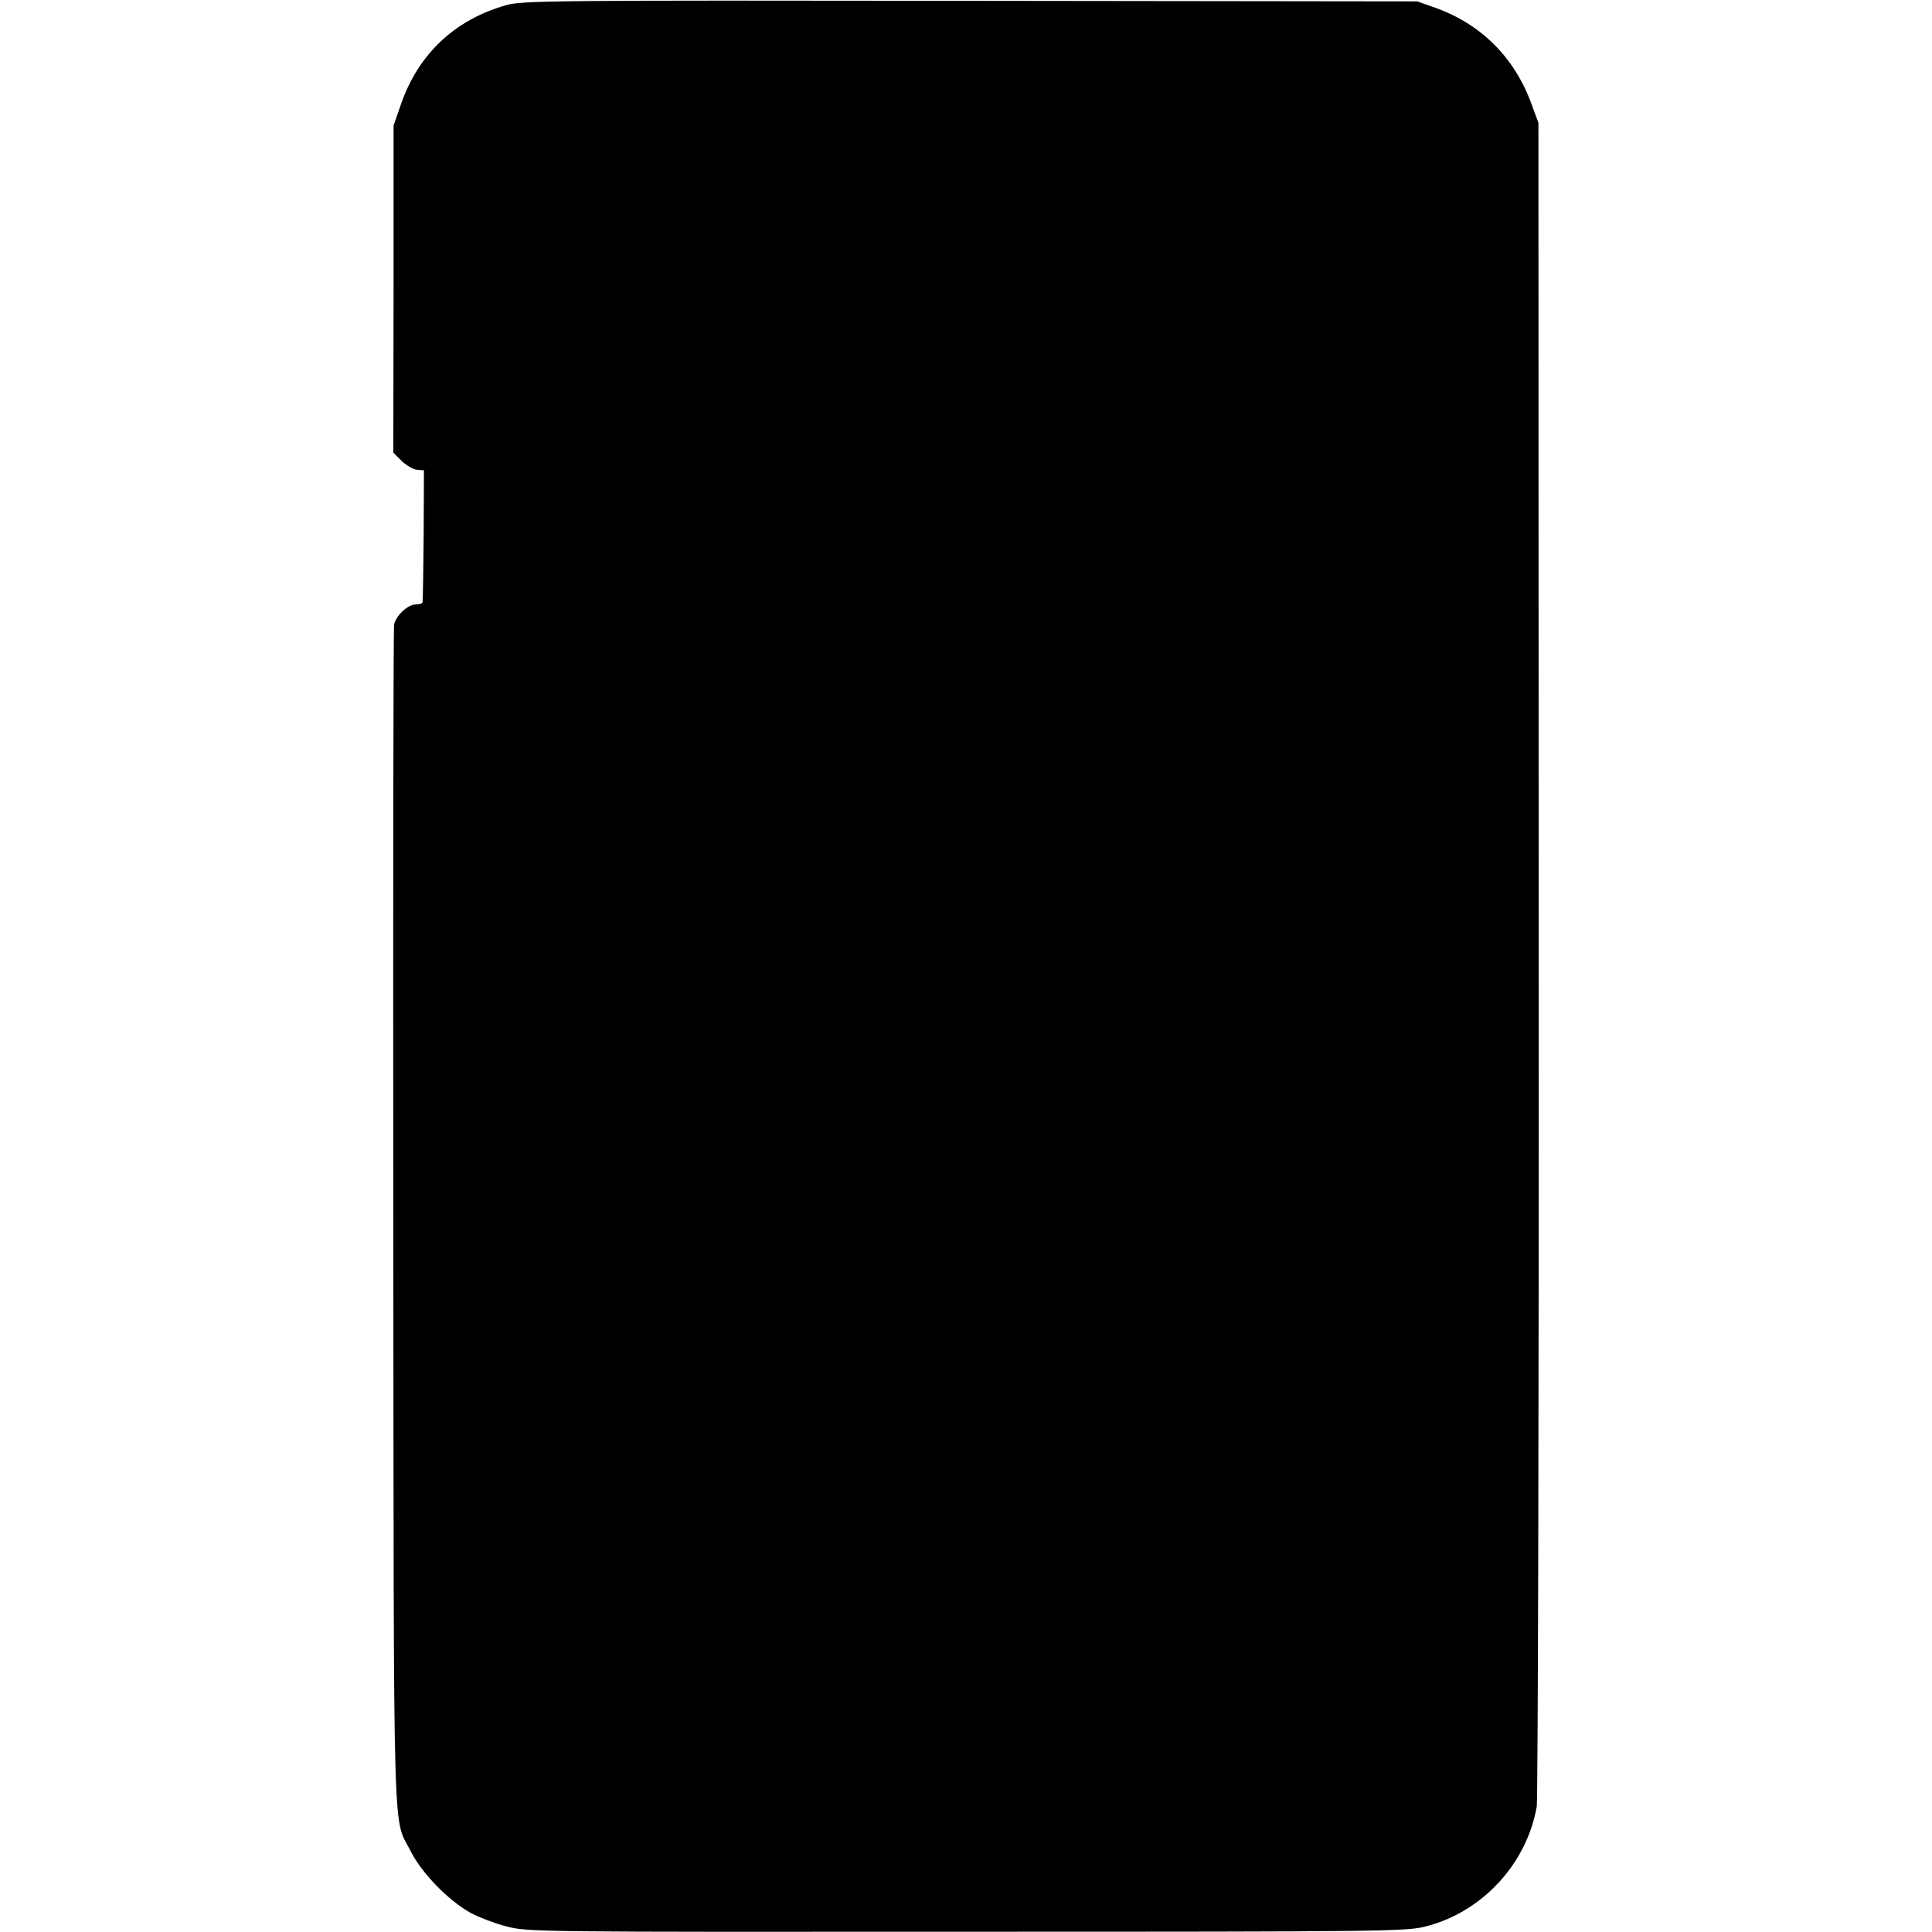
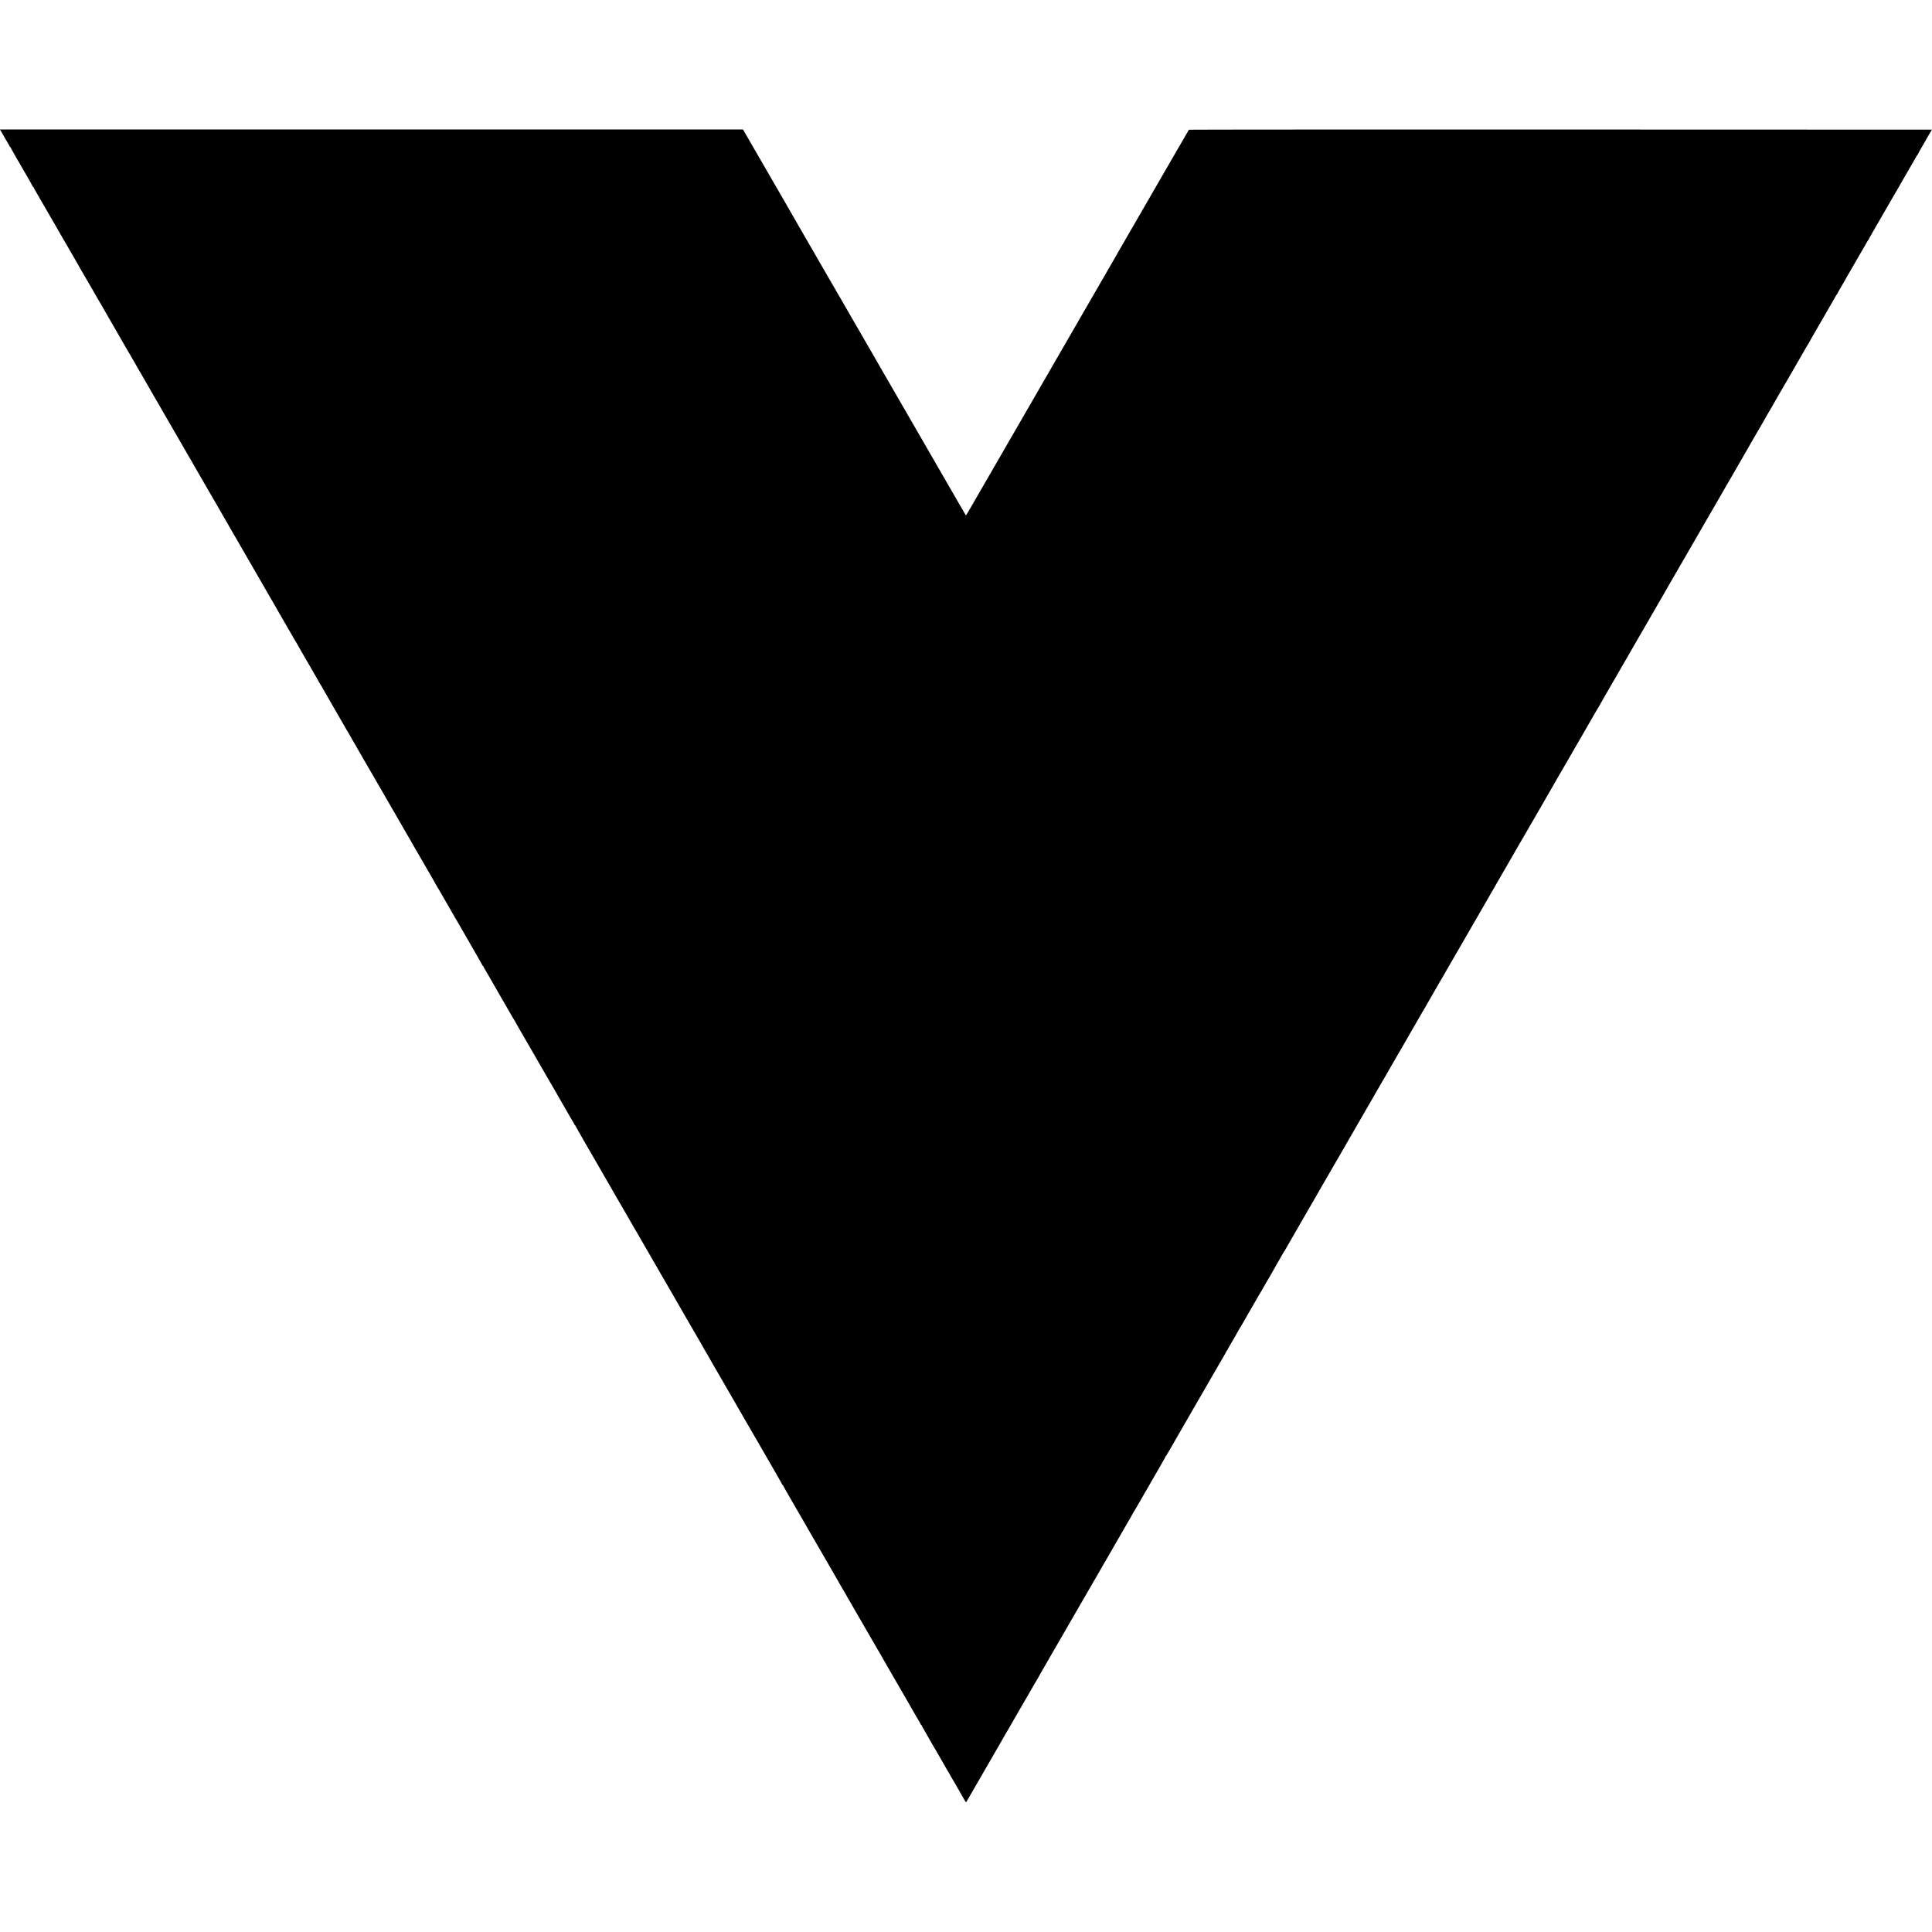
- <svg xmlns="http://www.w3.org/2000/svg" version="1" width="933.333" height="933.333" viewBox="0 0 700 700">
-   <path d="M183.3 1.9c-18.6 5.3-31.7 17.7-38 35.8l-2.7 7.8v59.2l-.1 59.3 3 3c1.7 1.6 4.2 3.1 5.6 3.2l2.5.2-.1 23.6c-.1 12.9-.3 23.8-.4 24.2 0 .5-1.2.8-2.5.8-2.8 0-7.2 4.1-7.8 7.3-.3 1.3-.4 98.4-.3 215.8.2 235.5-.3 215.3 6.5 229 3.9 7.6 13.2 17.2 21.2 21.8 3.1 1.7 9.1 4 13.4 5.1 7.6 2 11.2 2 166.8 1.9 153.9 0 159.3-.1 166.5-2 20.3-5.3 36.3-22.7 39.9-43.4.4-2.8.8-141.1.7-307.5l-.1-302.5L555 38c-6.1-17-18.2-29.2-35-35.2L513.5.5l-162-.2C199.3.1 189.1.2 183.3 1.9z" />
+ <svg xmlns="http://www.w3.org/2000/svg" version="1.0" width="16pt" height="16pt" viewBox="0 0 16 16" preserveAspectRatio="xMidYMid meet">
+   <g transform="translate(0,16) scale(0.00032,-0.00032)" fill="#000000" stroke="none">
+     <path d="M18 46618 c45 -75 122 -207 122 -211 0 -2 25 -45 55 -95 30 -50 55 -96 55 -102 0 -5 5 -10 10 -10 6 0 10 -4 10 -9 0 -5 73 -135 161 -288 89 -153 173 -298 187 -323 14 -25 32 -57 41 -72 88 -149 187 -324 189 -335 2 -7 8 -13 13 -13 5 0 9 -4 9 -10 0 -5 46 -89 103 -187 175 -302 490 -846 507 -876 8 -16 20 -36 25 -45 28 -46 290 -498 339 -585 13 -23 74 -129 136 -236 61 -107 123 -215 137 -240 14 -25 29 -50 33 -56 5 -5 23 -37 40 -70 18 -33 38 -67 44 -75 11 -16 21 -33 63 -109 14 -25 29 -50 33 -56 4 -5 21 -35 38 -65 55 -100 261 -455 269 -465 4 -5 14 -21 20 -35 15 -29 41 -75 103 -180 24 -41 52 -88 60 -105 9 -16 57 -100 107 -185 112 -193 362 -626 380 -660 8 -14 23 -38 33 -55 11 -16 23 -37 27 -45 4 -8 26 -46 48 -85 23 -38 53 -90 67 -115 46 -81 64 -113 178 -310 62 -107 121 -210 132 -227 37 -67 56 -99 85 -148 16 -27 32 -57 36 -65 4 -8 15 -27 25 -42 9 -15 53 -89 96 -165 44 -76 177 -307 296 -513 120 -206 268 -463 330 -570 131 -227 117 -203 200 -348 36 -62 73 -125 82 -140 10 -15 21 -34 25 -42 4 -8 20 -37 36 -65 17 -27 38 -65 48 -82 49 -85 64 -111 87 -153 13 -25 28 -49 32 -55 4 -5 78 -134 165 -285 87 -151 166 -288 176 -305 10 -16 26 -43 35 -59 9 -17 125 -217 257 -445 132 -229 253 -441 270 -471 17 -30 45 -79 64 -108 18 -29 33 -54 33 -57 0 -2 20 -37 44 -77 24 -40 123 -212 221 -383 97 -170 190 -330 205 -355 16 -25 39 -65 53 -90 13 -25 81 -144 152 -265 70 -121 137 -238 150 -260 12 -22 37 -65 55 -95 18 -30 43 -73 55 -95 12 -22 48 -85 80 -140 77 -132 163 -280 190 -330 13 -22 71 -123 130 -225 59 -102 116 -199 126 -217 10 -17 29 -50 43 -72 15 -22 26 -43 26 -45 0 -2 27 -50 60 -106 33 -56 60 -103 60 -105 0 -2 55 -98 90 -155 8 -14 182 -316 239 -414 13 -22 45 -79 72 -124 27 -46 49 -86 49 -89 0 -2 14 -24 30 -48 16 -24 30 -46 30 -49 0 -5 74 -135 100 -176 5 -8 24 -42 43 -75 50 -88 58 -101 262 -455 104 -179 199 -345 213 -370 14 -25 28 -49 32 -55 4 -5 17 -26 28 -45 10 -19 62 -109 114 -200 114 -197 133 -230 170 -295 16 -27 33 -57 38 -65 17 -28 96 -165 103 -180 4 -8 16 -28 26 -45 10 -16 77 -131 148 -255 72 -124 181 -313 243 -420 62 -107 121 -209 131 -227 35 -62 323 -560 392 -678 38 -66 83 -145 100 -175 16 -30 33 -59 37 -65 4 -5 17 -27 29 -47 34 -61 56 -100 90 -156 17 -29 31 -55 31 -57 0 -2 17 -32 39 -67 21 -35 134 -229 251 -433 117 -203 235 -407 261 -451 27 -45 49 -85 49 -88 0 -4 8 -19 19 -34 15 -21 200 -341 309 -533 10 -19 33 -58 51 -87 17 -29 31 -54 31 -56 0 -2 25 -44 55 -94 30 -50 55 -95 55 -98 0 -4 6 -15 14 -23 7 -9 27 -41 43 -71 17 -30 170 -297 342 -594 171 -296 311 -542 311 -547 0 -5 5 -9 10 -9 6 0 10 -4 10 -10 0 -5 22 -47 49 -92 27 -46 58 -99 68 -118 24 -43 81 -140 93 -160 5 -8 66 -114 135 -235 69 -121 130 -227 135 -235 12 -21 259 -447 283 -490 10 -19 28 -47 38 -62 11 -14 19 -29 19 -32 0 -3 37 -69 83 -148 99 -170 305 -526 337 -583 13 -22 31 -53 41 -70 11 -16 22 -37 26 -45 7 -14 82 -146 103 -180 14 -24 181 -311 205 -355 13 -22 46 -80 75 -130 29 -49 64 -110 78 -135 14 -25 51 -88 82 -140 31 -52 59 -102 63 -110 4 -8 18 -33 31 -55 205 -353 284 -489 309 -535 17 -30 45 -78 62 -106 18 -28 36 -60 39 -72 4 -12 12 -22 17 -22 5 0 9 -4 9 -10 0 -5 109 -197 241 -427 133 -230 250 -431 259 -448 51 -90 222 -385 280 -485 37 -63 78 -135 92 -160 14 -25 67 -117 118 -205 51 -88 101 -175 111 -193 34 -58 55 -95 149 -257 51 -88 101 -173 110 -190 9 -16 76 -131 147 -255 72 -124 140 -241 151 -260 61 -108 281 -489 355 -615 38 -66 77 -133 87 -150 35 -63 91 -161 100 -175 14 -23 99 -169 128 -220 54 -97 135 -235 142 -245 4 -5 20 -32 35 -60 26 -48 238 -416 276 -480 10 -16 26 -46 37 -65 30 -53 382 -661 403 -695 10 -16 22 -37 26 -45 4 -8 26 -48 50 -88 24 -41 43 -75 43 -77 0 -2 22 -40 50 -85 27 -45 50 -84 50 -86 0 -3 38 -69 83 -147 84 -142 302 -520 340 -587 10 -19 34 -60 52 -90 18 -30 44 -75 57 -100 14 -25 45 -79 70 -120 25 -41 56 -96 70 -121 14 -25 77 -133 138 -240 62 -107 122 -210 132 -229 25 -43 310 -535 337 -581 11 -19 26 -45 34 -59 17 -32 238 -414 266 -460 11 -19 24 -41 28 -49 3 -7 75 -133 160 -278 84 -146 153 -269 153 -274 0 -5 5 -9 10 -9 6 0 10 -4 10 -10 0 -5 82 -150 181 -322 182 -314 201 -346 240 -415 12 -21 80 -139 152 -263 71 -124 141 -245 155 -270 14 -25 28 -49 32 -55 6 -8 145 -248 220 -380 37 -66 209 -362 229 -395 11 -19 24 -42 28 -49 4 -8 67 -118 140 -243 73 -125 133 -230 133 -233 0 -2 15 -28 33 -57 19 -29 47 -78 64 -108 17 -30 53 -93 79 -139 53 -90 82 -141 157 -272 82 -142 115 -199 381 -659 142 -245 268 -463 281 -485 12 -22 71 -125 132 -230 60 -104 172 -298 248 -430 76 -132 146 -253 156 -270 11 -16 22 -36 26 -44 3 -8 30 -54 60 -103 29 -49 53 -91 53 -93 0 -3 18 -34 40 -70 22 -36 40 -67 40 -69 0 -2 37 -66 81 -142 45 -77 98 -168 119 -204 20 -36 47 -81 58 -100 12 -19 27 -47 33 -62 6 -16 15 -28 20 -28 5 0 9 -4 9 -9 0 -6 63 -118 140 -251 77 -133 140 -243 140 -245 0 -2 18 -33 41 -70 22 -37 49 -83 60 -101 10 -19 29 -51 40 -71 25 -45 109 -189 126 -218 7 -11 17 -29 22 -40 6 -11 22 -38 35 -60 14 -22 37 -62 52 -90 14 -27 35 -62 45 -77 11 -14 19 -29 19 -32 0 -3 18 -35 40 -71 22 -36 40 -67 40 -69 0 -2 19 -35 42 -72 23 -38 55 -94 72 -124 26 -47 139 -244 171 -298 6 -9 21 -36 34 -60 28 -48 37 -51 51 -19 6 12 19 36 29 52 10 17 27 46 38 65 11 19 104 181 208 360 103 179 199 345 213 370 14 25 42 74 64 109 21 34 38 65 38 67 0 2 18 33 40 69 22 36 40 67 40 69 0 3 177 310 199 346 16 26 136 234 140 244 2 5 25 44 52 88 27 44 49 81 49 84 0 2 18 34 40 70 22 36 40 67 40 69 0 2 20 36 43 77 35 58 169 289 297 513 9 17 50 86 90 155 40 69 86 150 103 180 16 30 35 62 41 70 6 8 16 24 22 35 35 64 72 129 167 293 59 100 116 199 127 220 11 20 30 53 41 72 43 72 1070 1850 1121 1940 14 25 65 113 113 195 48 83 96 166 107 185 10 19 28 50 38 68 11 18 73 124 137 235 64 111 175 303 246 427 71 124 173 299 225 390 52 91 116 202 143 248 27 45 49 85 49 89 0 4 6 14 14 22 7 9 28 43 46 76 26 47 251 436 378 655 11 19 29 51 40 70 11 19 101 176 201 348 99 172 181 317 181 323 0 5 5 9 10 9 6 0 10 5 10 11 0 6 8 23 18 37 11 15 32 52 49 82 16 30 130 228 253 440 122 212 234 405 248 430 13 25 39 70 57 100 39 65 69 117 130 225 25 44 50 87 55 95 12 19 78 134 220 380 61 107 129 224 150 260 161 277 222 382 246 425 15 28 47 83 71 123 24 41 43 78 43 83 0 5 4 9 8 9 4 0 13 12 19 28 7 15 23 45 36 67 66 110 277 478 277 483 0 3 6 13 14 21 7 9 27 41 43 71 17 30 45 80 63 110 34 57 375 649 394 685 6 11 16 27 22 35 6 8 26 42 44 75 18 33 41 74 51 90 10 17 24 41 32 55 54 97 72 128 88 152 11 14 19 28 19 30 0 3 79 141 175 308 96 167 175 305 175 308 0 3 6 13 14 21 7 9 26 39 41 66 33 60 276 483 338 587 24 40 46 80 50 88 4 8 13 24 20 35 14 23 95 163 125 215 11 19 52 91 92 160 40 69 80 139 90 155 9 17 103 179 207 360 105 182 200 346 211 365 103 181 463 802 489 845 7 11 15 27 19 35 4 8 29 51 55 95 64 110 828 1433 848 1470 9 17 24 41 33 55 9 14 29 48 45 77 15 28 52 93 82 145 30 51 62 107 71 123 17 30 231 398 400 690 51 88 103 179 115 202 12 23 26 48 32 55 6 7 24 38 40 68 17 30 61 107 98 170 37 63 84 144 103 180 19 36 41 72 48 81 8 8 14 18 14 21 0 4 27 51 59 106 32 55 72 124 89 154 16 29 71 125 122 213 51 88 104 180 118 205 13 25 28 50 32 55 4 6 17 26 28 45 11 19 45 80 77 135 31 55 66 116 77 135 11 19 88 152 171 295 401 694 620 1072 650 1125 11 19 87 152 170 295 83 143 158 273 166 288 9 16 21 36 26 45 6 9 31 52 55 96 25 43 54 94 66 115 11 20 95 164 186 321 91 157 173 299 182 315 9 17 26 46 37 65 12 19 66 114 121 210 56 96 108 186 117 200 8 14 24 40 34 59 24 45 383 664 412 713 5 9 17 29 26 45 15 28 120 210 241 419 36 61 68 117 72 125 4 8 12 23 19 34 35 57 245 420 262 453 11 20 35 61 53 90 17 29 32 54 32 56 0 3 28 51 62 108 33 57 70 119 80 138 10 19 23 42 28 50 5 8 32 53 59 100 27 47 149 258 271 470 122 212 234 405 248 430 30 53 62 108 80 135 6 11 15 27 19 35 4 8 85 150 181 315 96 165 187 323 202 350 31 56 116 202 130 225 5 8 25 42 43 75 19 33 92 159 162 280 149 257 157 271 202 350 19 33 38 67 43 75 9 14 228 392 275 475 12 22 55 96 95 165 40 69 80 139 90 155 24 42 202 350 221 383 9 15 27 47 41 72 14 25 75 131 136 236 61 106 121 210 134 232 99 172 271 470 279 482 5 8 23 40 40 70 18 30 81 141 142 245 60 105 121 210 135 235 14 25 71 124 127 220 56 96 143 247 194 335 51 88 96 167 102 175 14 24 180 311 204 355 23 43 340 590 356 615 5 8 50 87 101 175 171 301 517 898 582 1008 25 43 46 81 46 83 0 2 12 23 27 47 14 23 40 67 56 97 16 30 35 62 42 70 7 8 15 22 18 30 4 8 20 38 37 65 16 28 33 57 37 65 6 12 111 196 143 250 5 8 55 95 112 193 57 98 113 195 126 215 12 20 27 46 32 57 6 11 14 27 20 35 5 8 76 130 156 270 80 140 165 287 187 325 23 39 52 90 66 115 13 25 30 52 37 61 8 8 14 18 14 21 0 4 41 77 92 165 50 87 175 302 276 478 101 176 208 360 236 408 28 49 67 117 86 152 19 35 41 70 48 77 6 6 12 15 12 19 0 7 124 224 167 291 12 21 23 40 23 42 0 2 21 40 46 83 26 43 55 92 64 109 54 95 327 568 354 614 19 30 45 75 59 100 71 128 82 145 89 148 4 2 8 8 8 13 0 5 42 82 94 172 311 538 496 858 518 897 14 25 40 70 58 100 18 30 42 71 53 90 10 19 79 139 152 265 73 127 142 246 153 265 10 19 43 76 72 125 29 50 63 108 75 130 65 116 80 140 87 143 4 2 8 8 8 12 0 8 114 212 140 250 6 8 14 24 20 35 5 11 54 97 108 190 l100 170 -9611 3 c-5286 1 -9614 -1 -9618 -5 -5 -6 -419 -719 -619 -1068 -89 -155 -267 -463 -323 -560 -38 -66 -81 -140 -95 -165 -31 -56 -263 -457 -526 -910 -110 -190 -224 -388 -254 -440 -29 -52 -61 -109 -71 -125 -23 -39 -243 -420 -268 -465 -11 -19 -204 -352 -428 -740 -224 -388 -477 -826 -563 -975 -85 -148 -185 -322 -222 -385 -37 -63 -120 -207 -185 -320 -65 -113 -177 -306 -248 -430 -72 -124 -172 -297 -222 -385 -51 -88 -142 -245 -202 -350 -131 -226 -247 -427 -408 -705 -65 -113 -249 -432 -410 -710 -160 -278 -388 -673 -506 -877 -118 -205 -216 -373 -219 -373 -3 0 -52 82 -109 183 -58 100 -144 250 -192 332 -95 164 -402 696 -647 1120 -85 149 -228 396 -317 550 -212 365 -982 1700 -1008 1745 -10 19 -43 76 -72 125 -29 50 -64 110 -77 135 -14 25 -63 110 -110 190 -47 80 -96 165 -110 190 -14 25 -99 171 -188 325 -89 154 -174 300 -188 325 -13 25 -64 113 -112 195 -48 83 -140 242 -205 355 -65 113 -183 317 -263 454 -79 137 -152 264 -163 282 -50 89 -335 583 -354 614 -12 19 -34 58 -50 85 -15 28 -129 226 -253 440 -124 215 -235 408 -247 430 -12 22 -69 121 -127 220 -58 99 -226 389 -373 645 -148 256 -324 561 -392 678 -67 117 -134 232 -147 255 -13 23 -33 59 -46 80 l-22 37 -9615 0 -9615 0 20 -32z" />
+   </g>
</svg>
